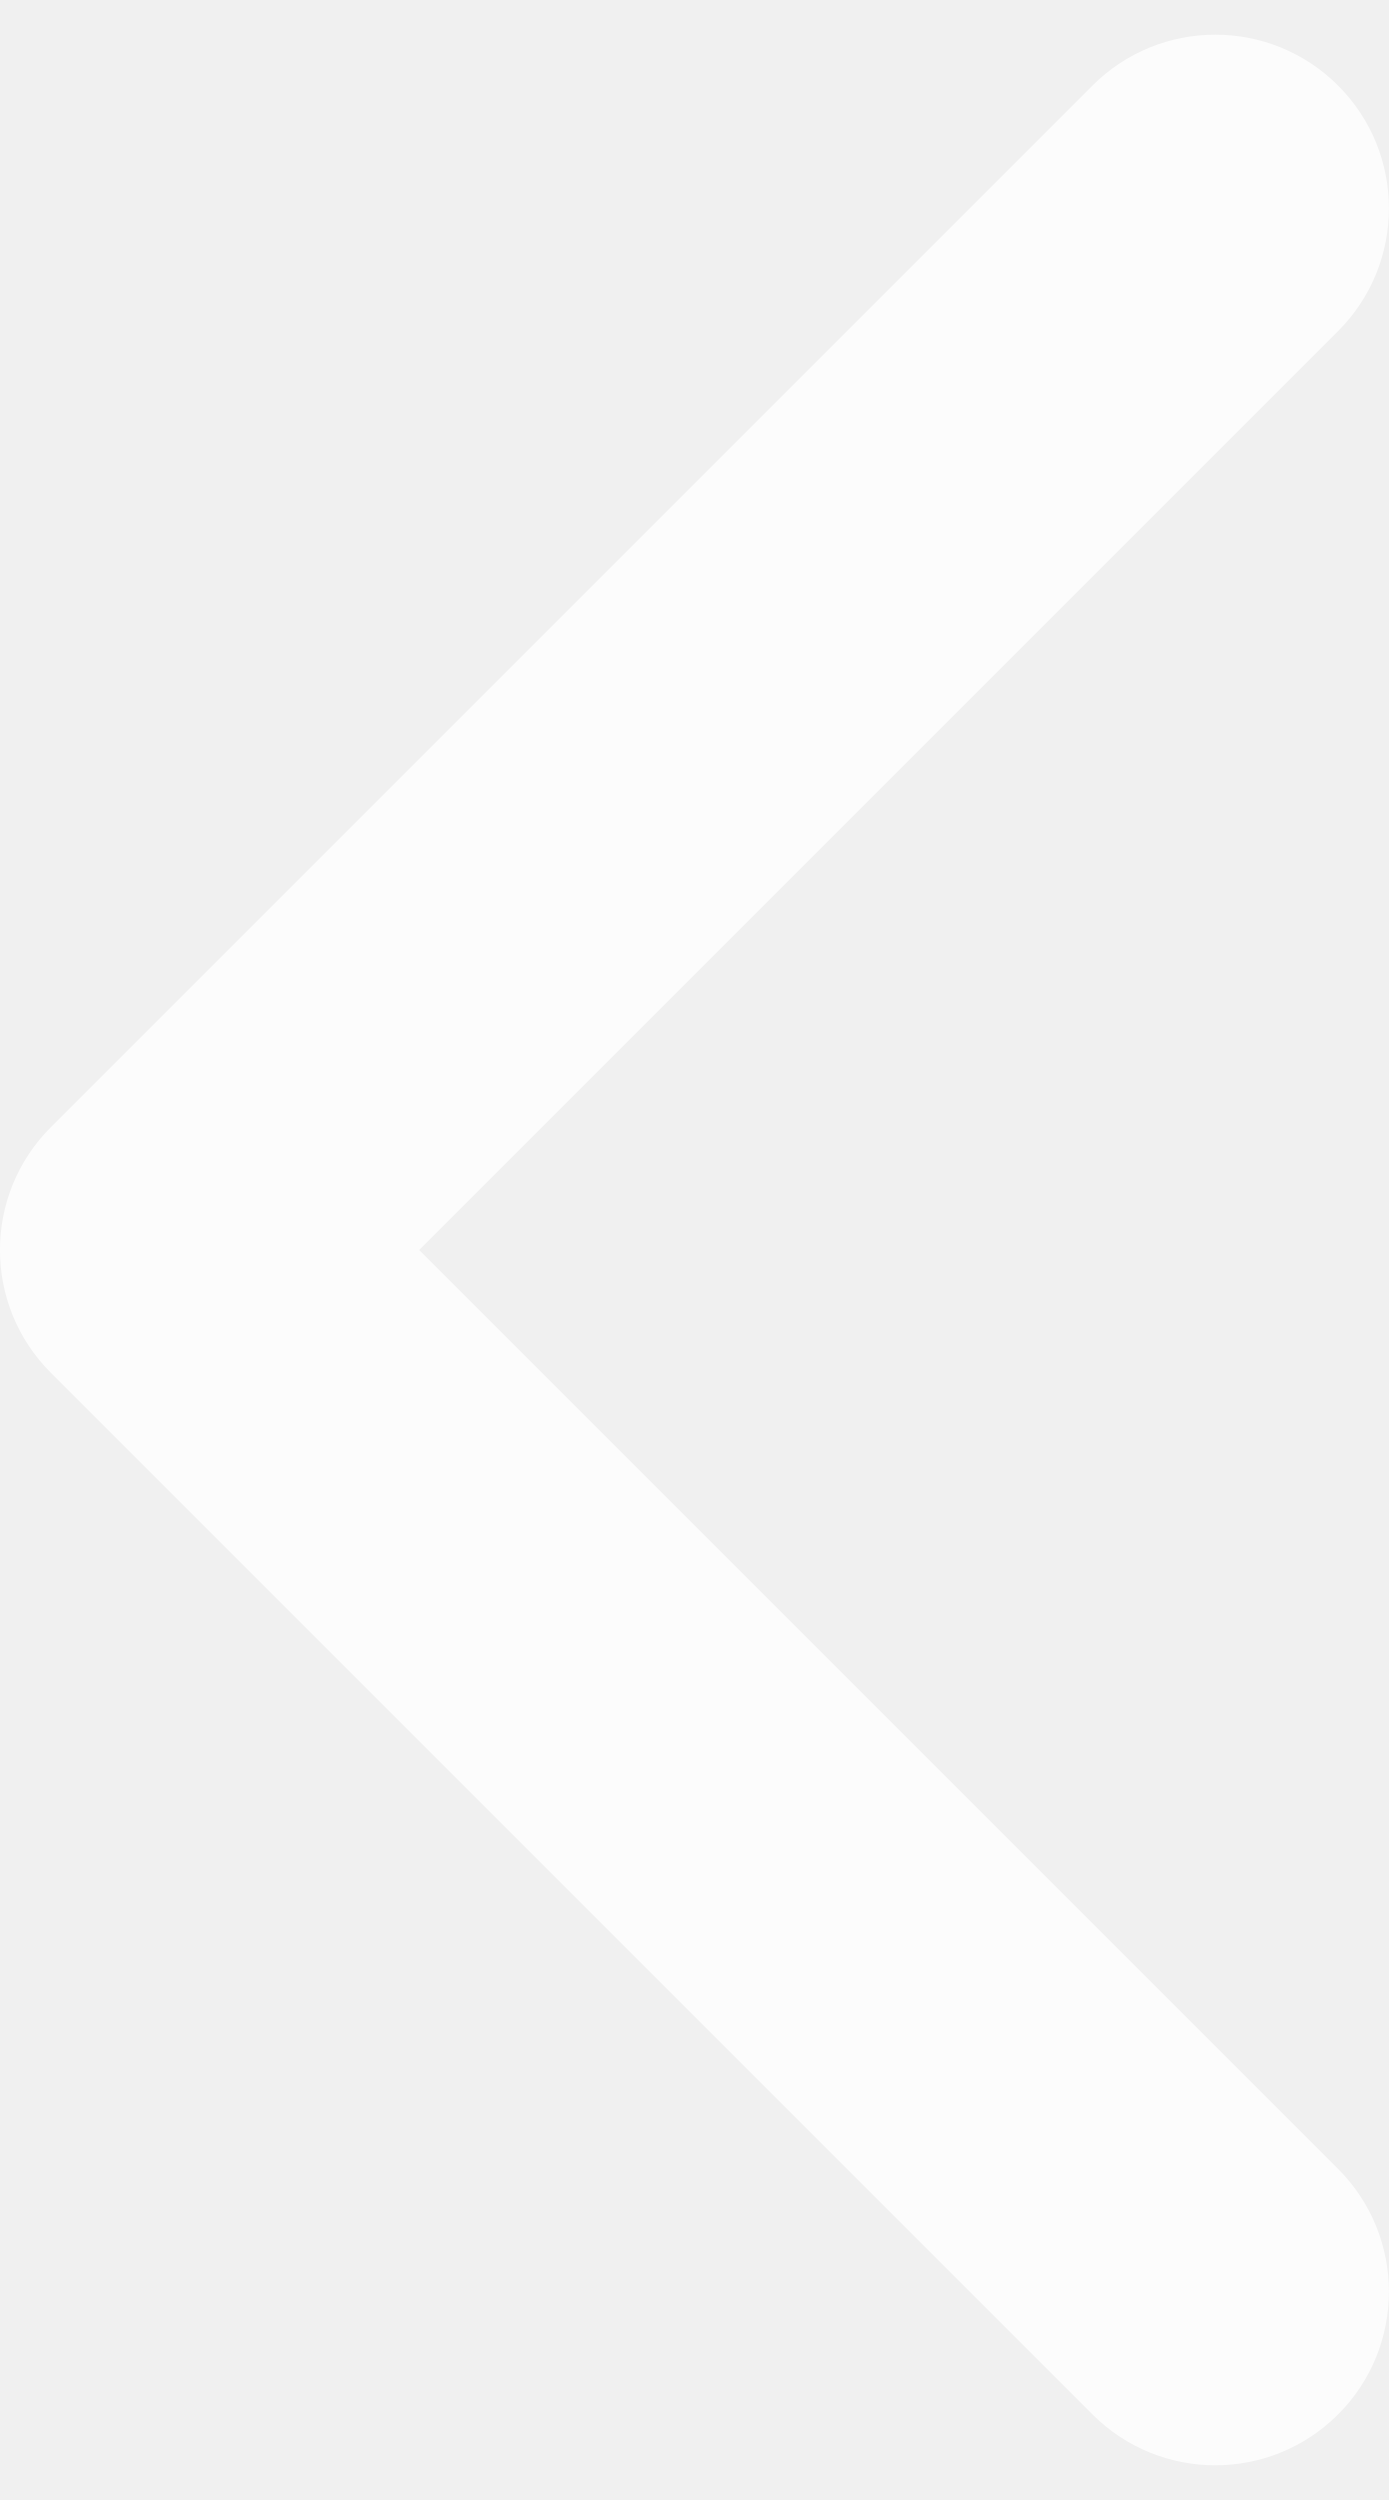
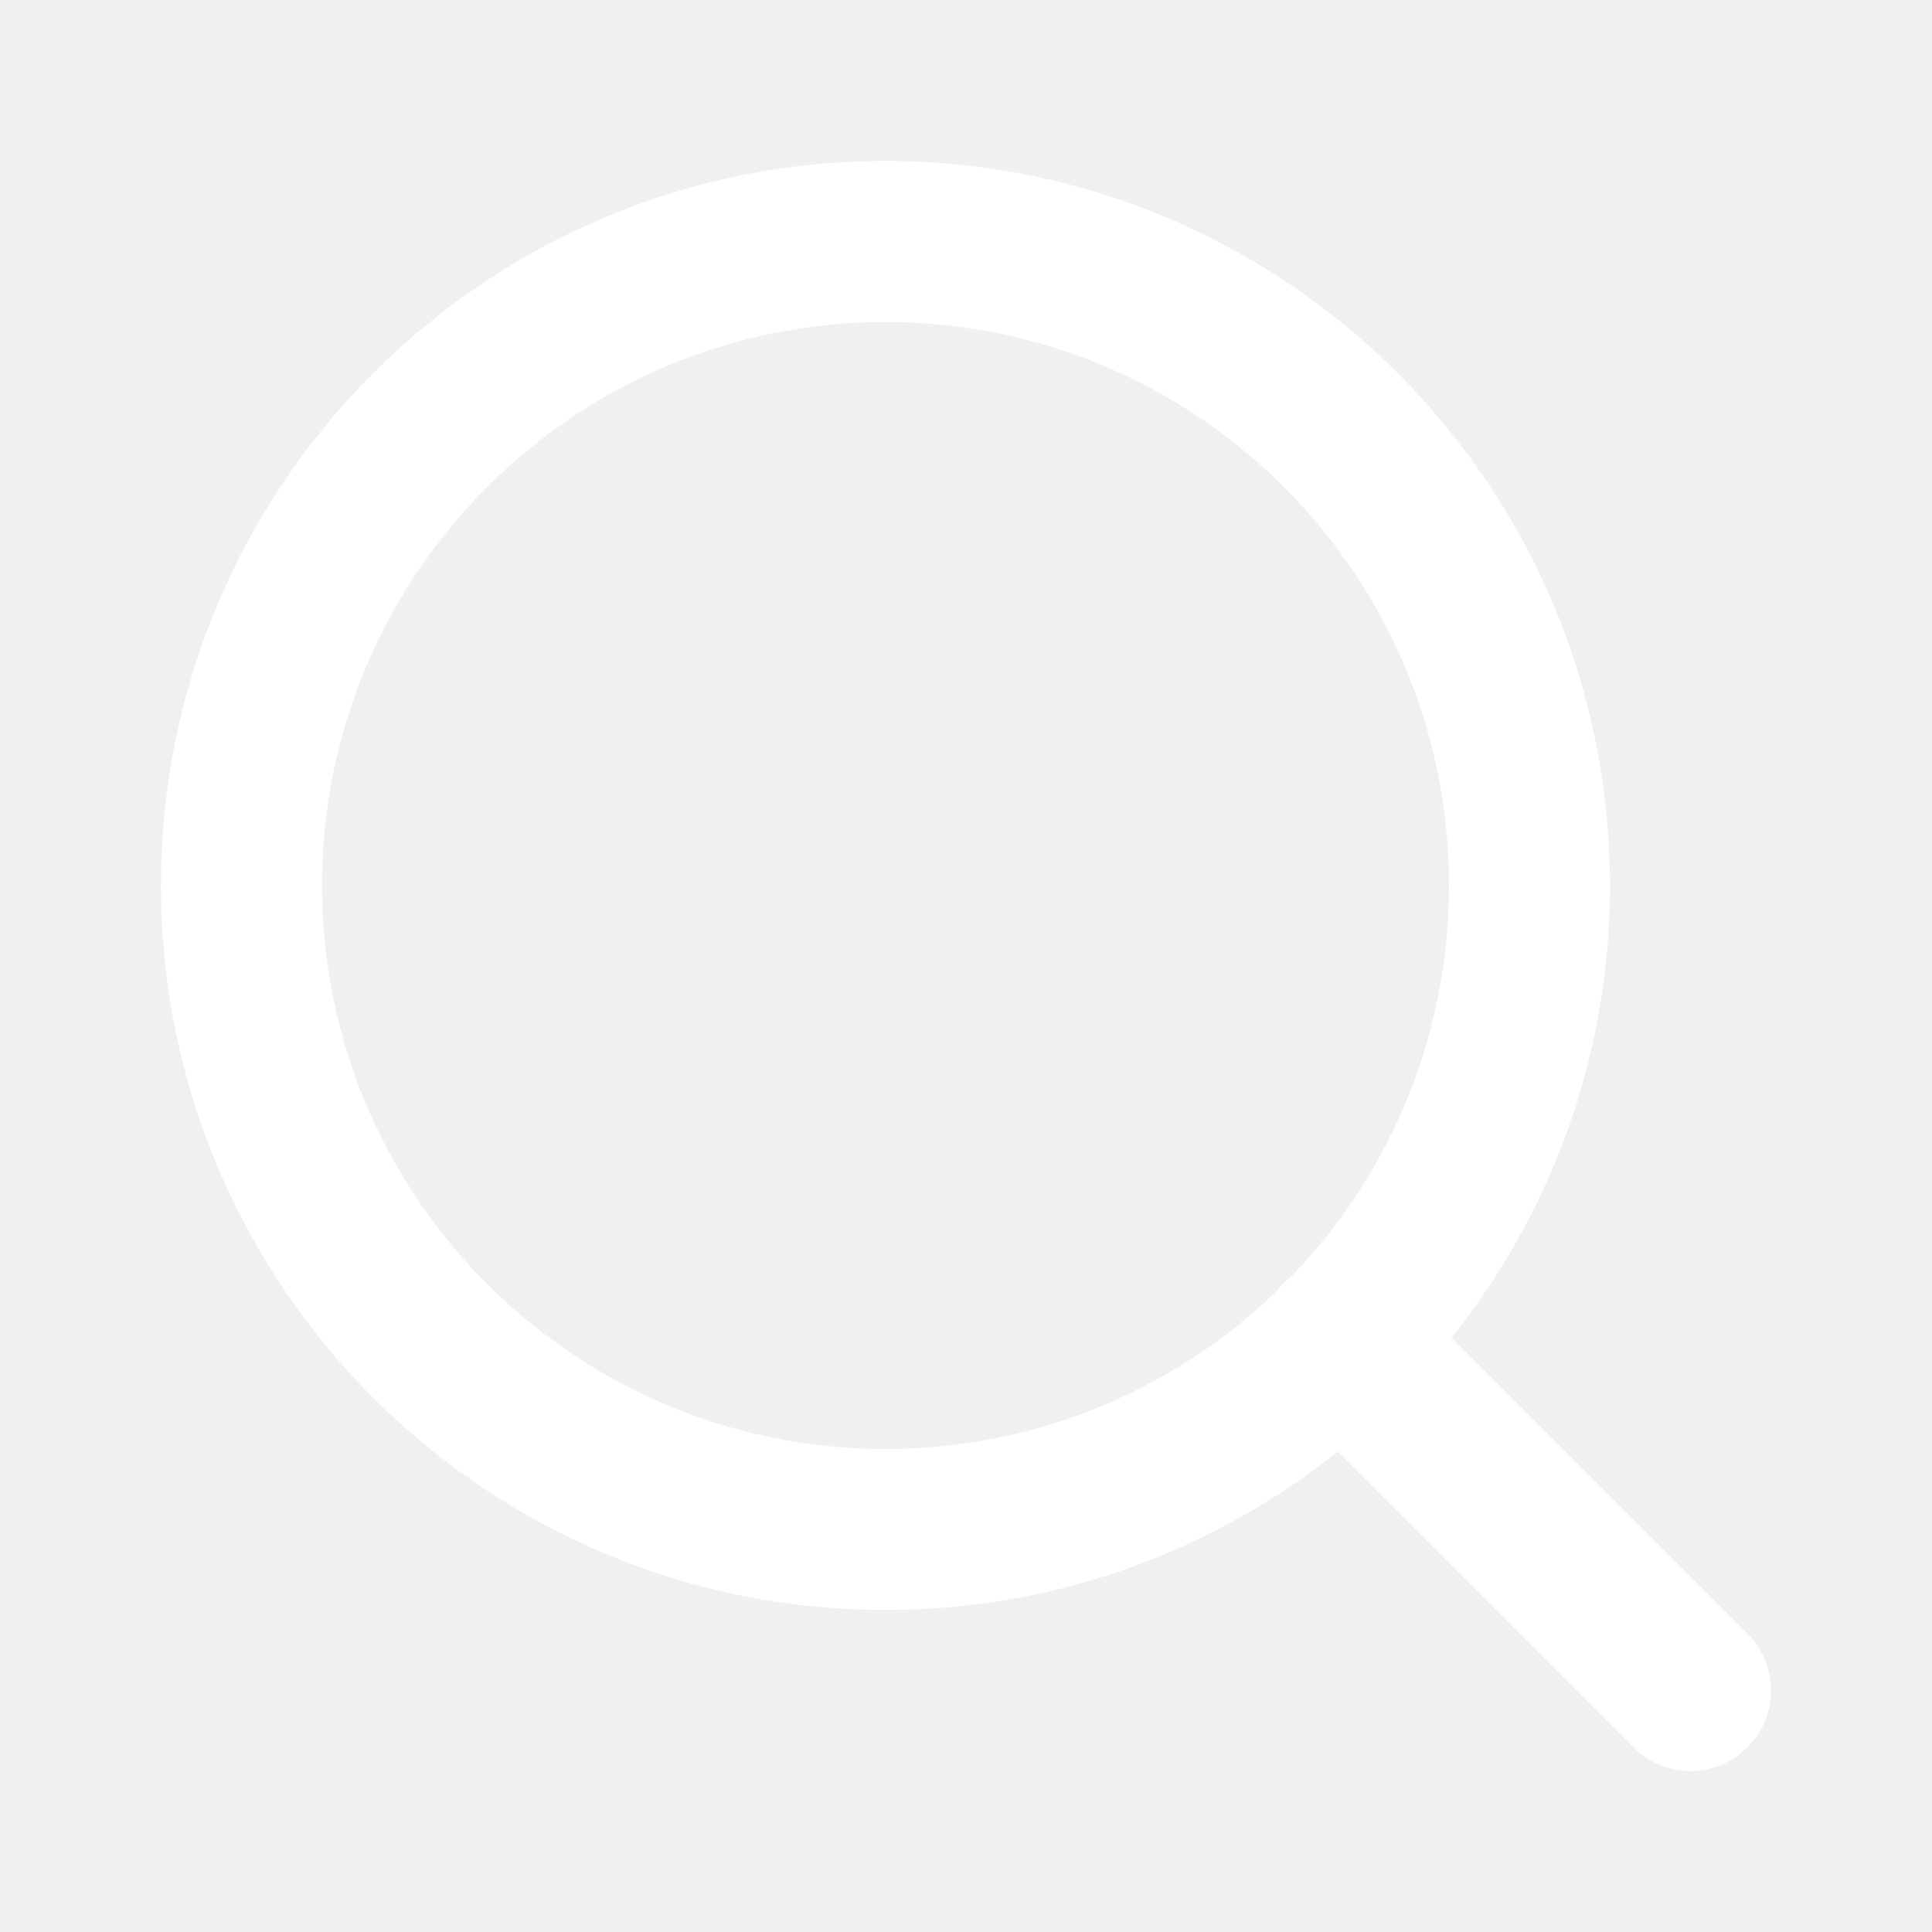
- <svg xmlns="http://www.w3.org/2000/svg" width="10" height="18" fill="none">
-   <path fill-rule="evenodd" clip-rule="evenodd" d="M9.634.616a1.25 1.25 0 010 1.768L3.018 9l6.616 6.616a1.25 1.25 0 01-1.768 1.768l-7.5-7.5a1.25 1.25 0 010-1.768l7.5-7.5a1.25 1.25 0 011.768 0z" fill="#fff" fill-opacity=".8" />
+ <svg xmlns="http://www.w3.org/2000/svg" width="16" height="16" viewBox="0 0 16 16" fill="none">
+   <path fill-rule="evenodd" clip-rule="evenodd" d="M7.333 2.667C4.756 2.667 2.667 4.756 2.667 7.333C2.667 9.911 4.756 12 7.333 12C9.911 12 12 9.911 12 7.333C12 4.756 9.911 2.667 7.333 2.667ZM1.333 7.333C1.333 4.02 4.02 1.333 7.333 1.333C10.647 1.333 13.333 4.02 13.333 7.333C13.333 10.647 10.647 13.333 7.333 13.333C4.02 13.333 1.333 10.647 1.333 7.333Z" fill="white" />
+   <path fill-rule="evenodd" clip-rule="evenodd" d="M10.629 10.629C10.889 10.368 11.311 10.368 11.571 10.629L14.471 13.529C14.732 13.789 14.732 14.211 14.471 14.471C14.211 14.732 13.789 14.732 13.529 14.471L10.629 11.571C10.368 11.311 10.368 10.889 10.629 10.629Z" fill="white" />
</svg>
